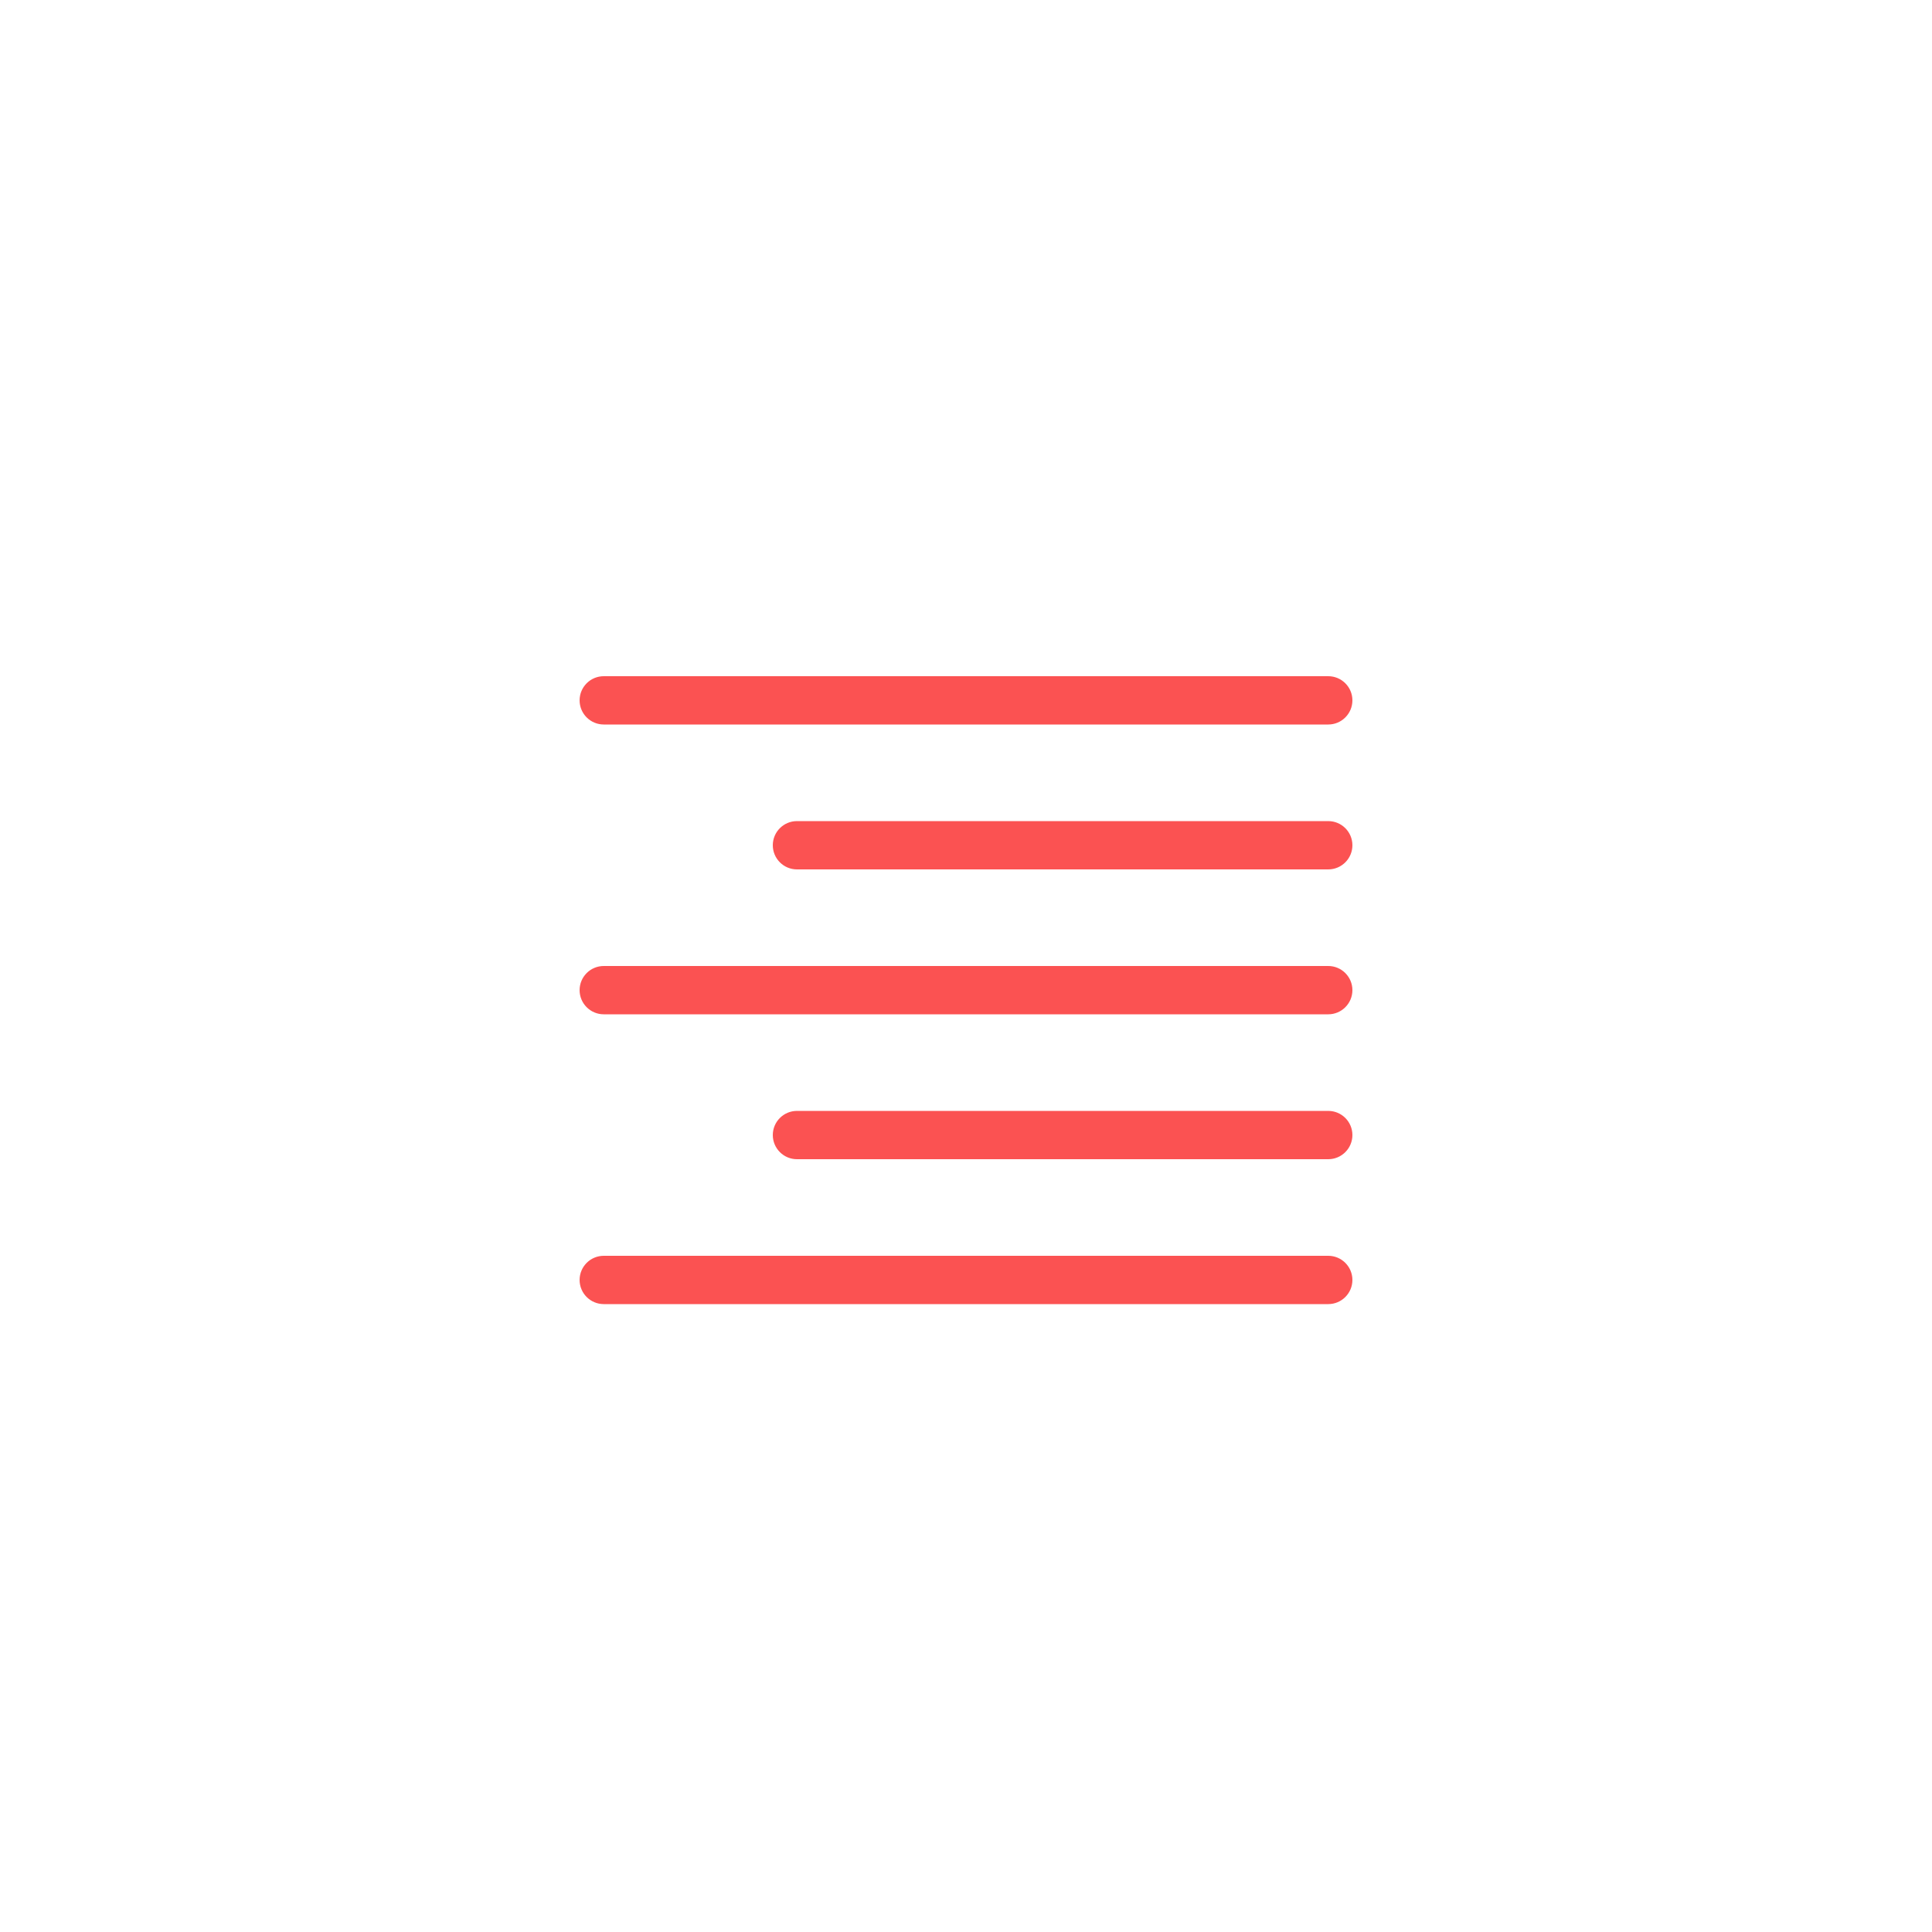
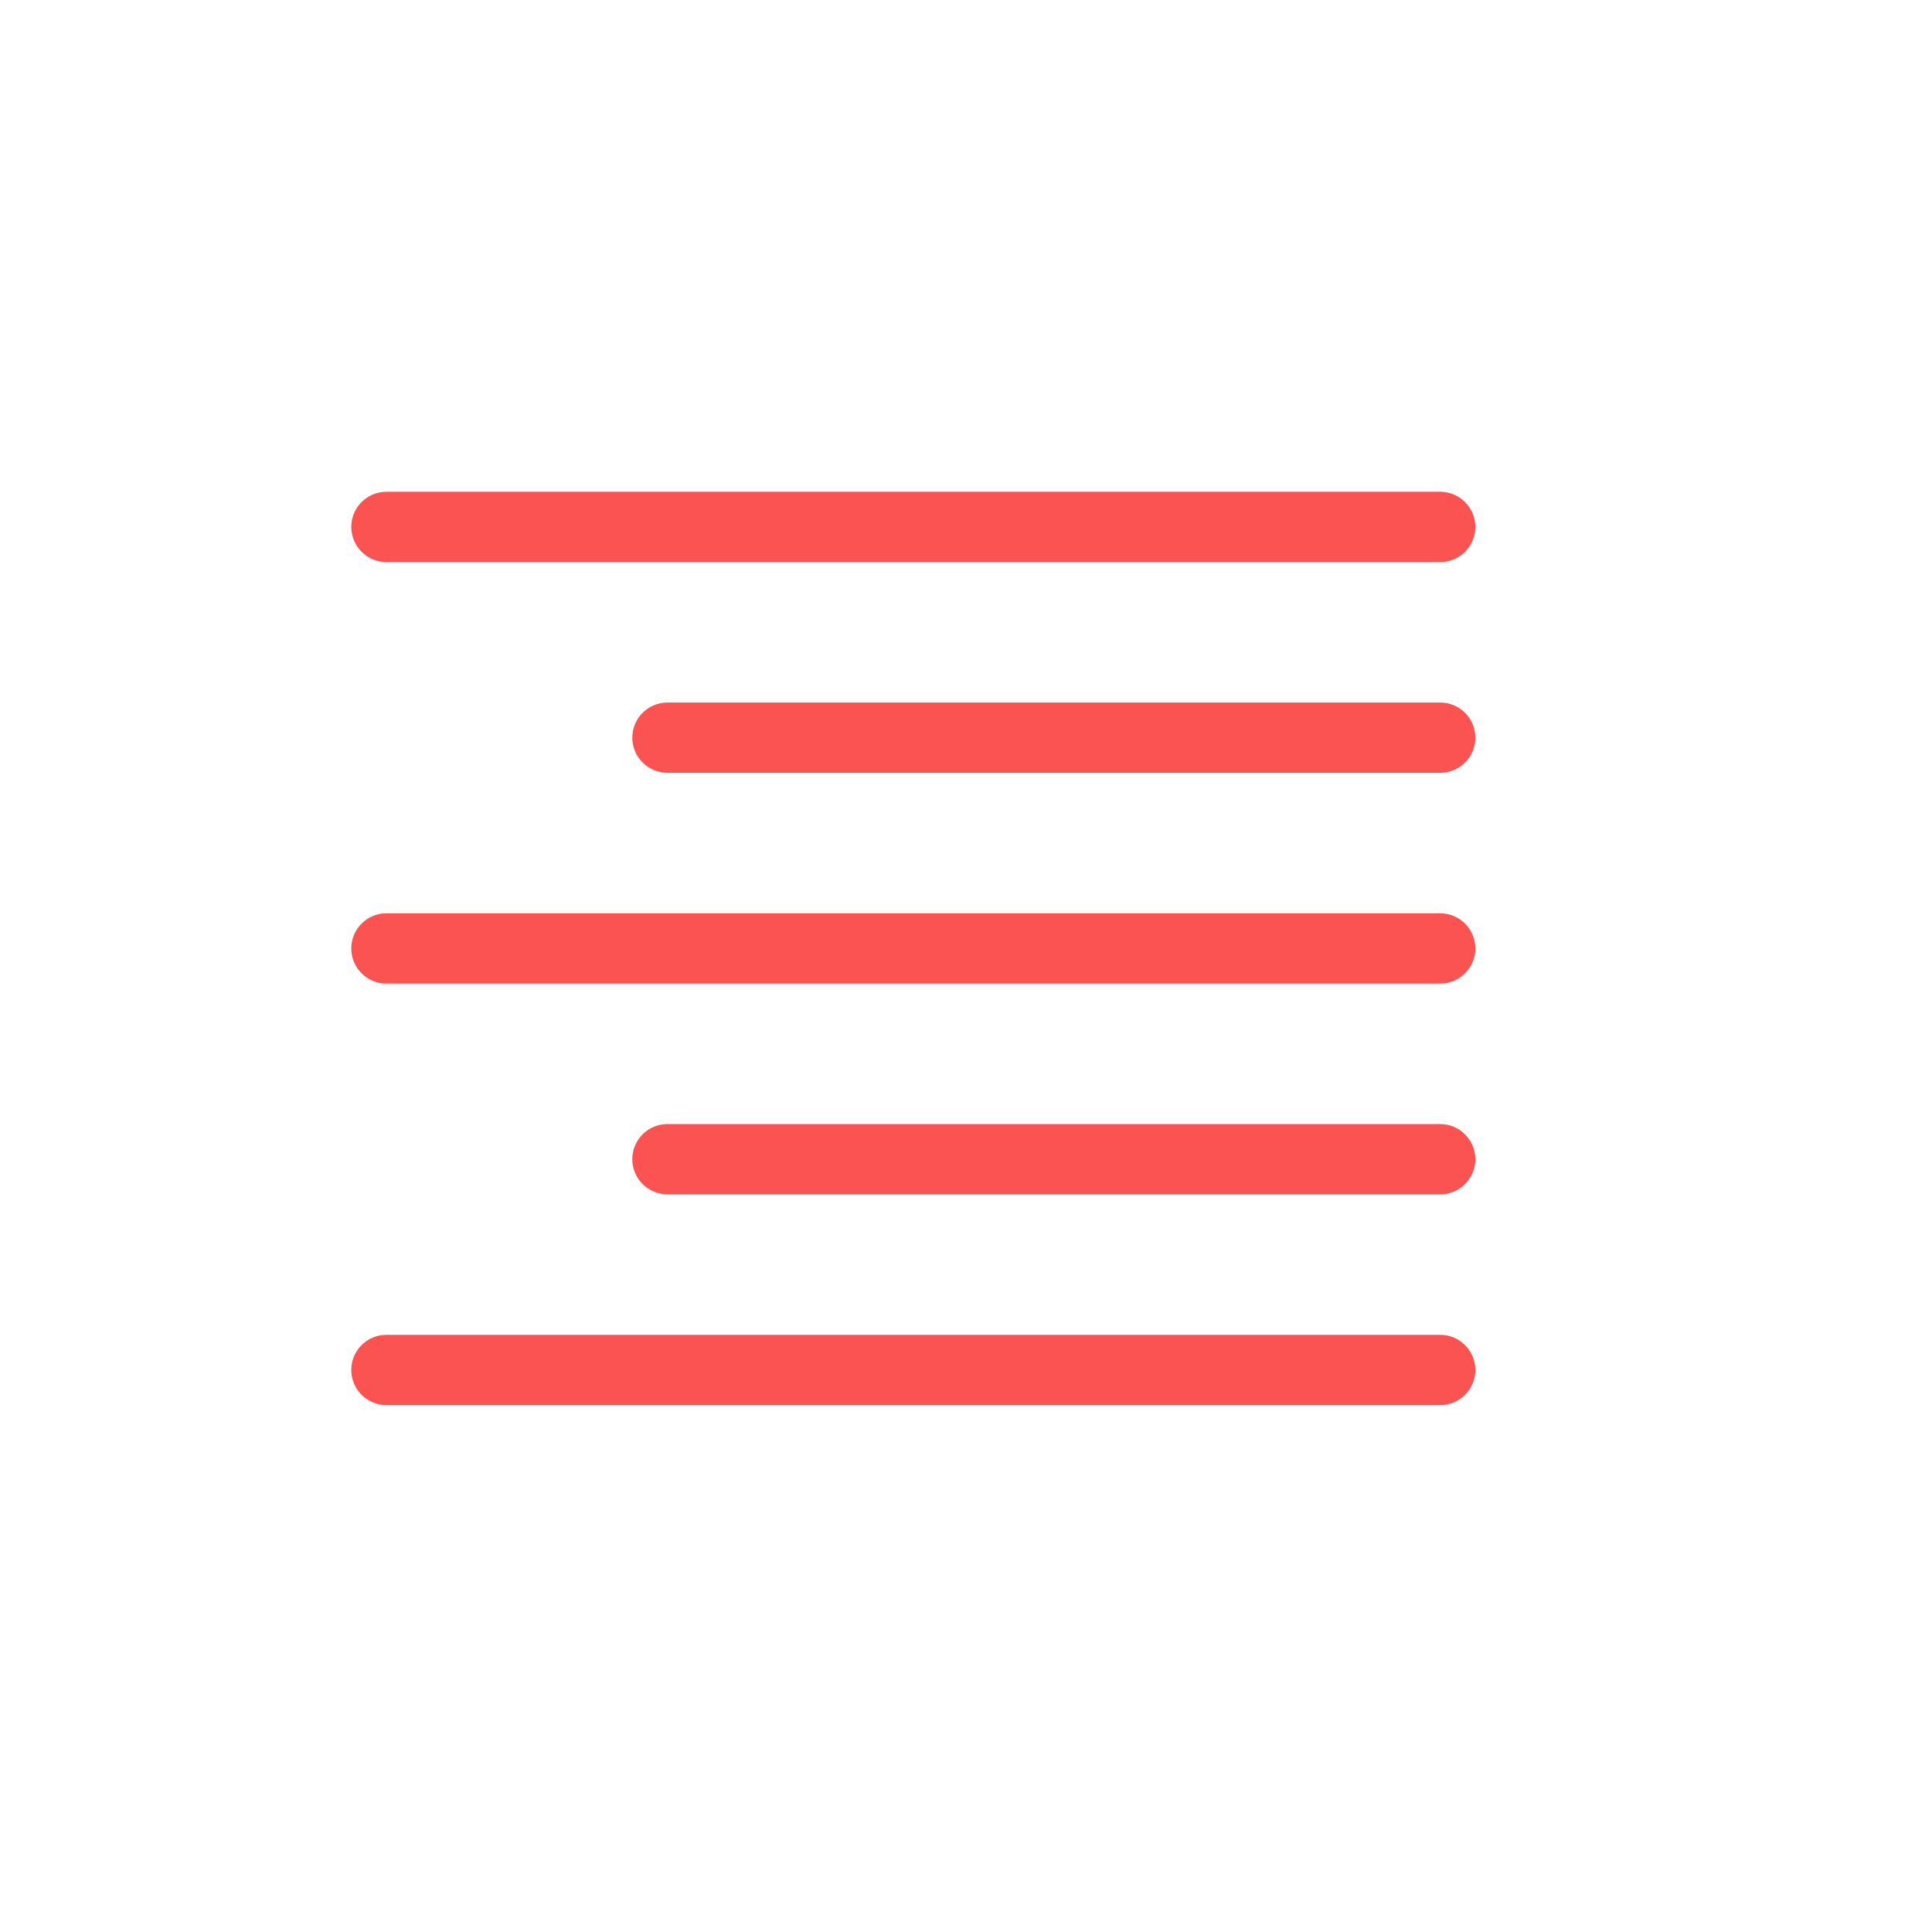
- <svg xmlns="http://www.w3.org/2000/svg" version="1.1" width="35" height="35" viewBox="-10 -10 40 40">
+ <svg xmlns="http://www.w3.org/2000/svg" version="1.1" width="30" height="30" viewBox="-3 -3 27.5 27.5">
  <path fill="#FB5252" d="M17.5 5h-15c-0.276 0-0.5-0.224-0.5-0.5s0.224-0.5 0.5-0.5h15c0.276 0 0.5 0.224 0.5 0.5s-0.224 0.5-0.5 0.5z" />
  <path fill="#FB5252" d="M17.5 8h-11c-0.276 0-0.5-0.224-0.5-0.5s0.224-0.5 0.5-0.5h11c0.276 0 0.5 0.224 0.5 0.5s-0.224 0.5-0.5 0.5z" />
  <path fill="#FB5252" d="M17.5 11h-15c-0.276 0-0.5-0.224-0.5-0.5s0.224-0.5 0.5-0.5h15c0.276 0 0.5 0.224 0.5 0.5s-0.224 0.5-0.5 0.5z" />
  <path fill="#FB5252" d="M17.5 14h-11c-0.276 0-0.5-0.224-0.5-0.5s0.224-0.5 0.5-0.5h11c0.276 0 0.5 0.224 0.5 0.5s-0.224 0.5-0.5 0.5z" />
  <path fill="#FB5252" d="M17.5 17h-15c-0.276 0-0.5-0.224-0.5-0.5s0.224-0.5 0.5-0.5h15c0.276 0 0.5 0.224 0.5 0.5s-0.224 0.5-0.5 0.5z" />
</svg>
